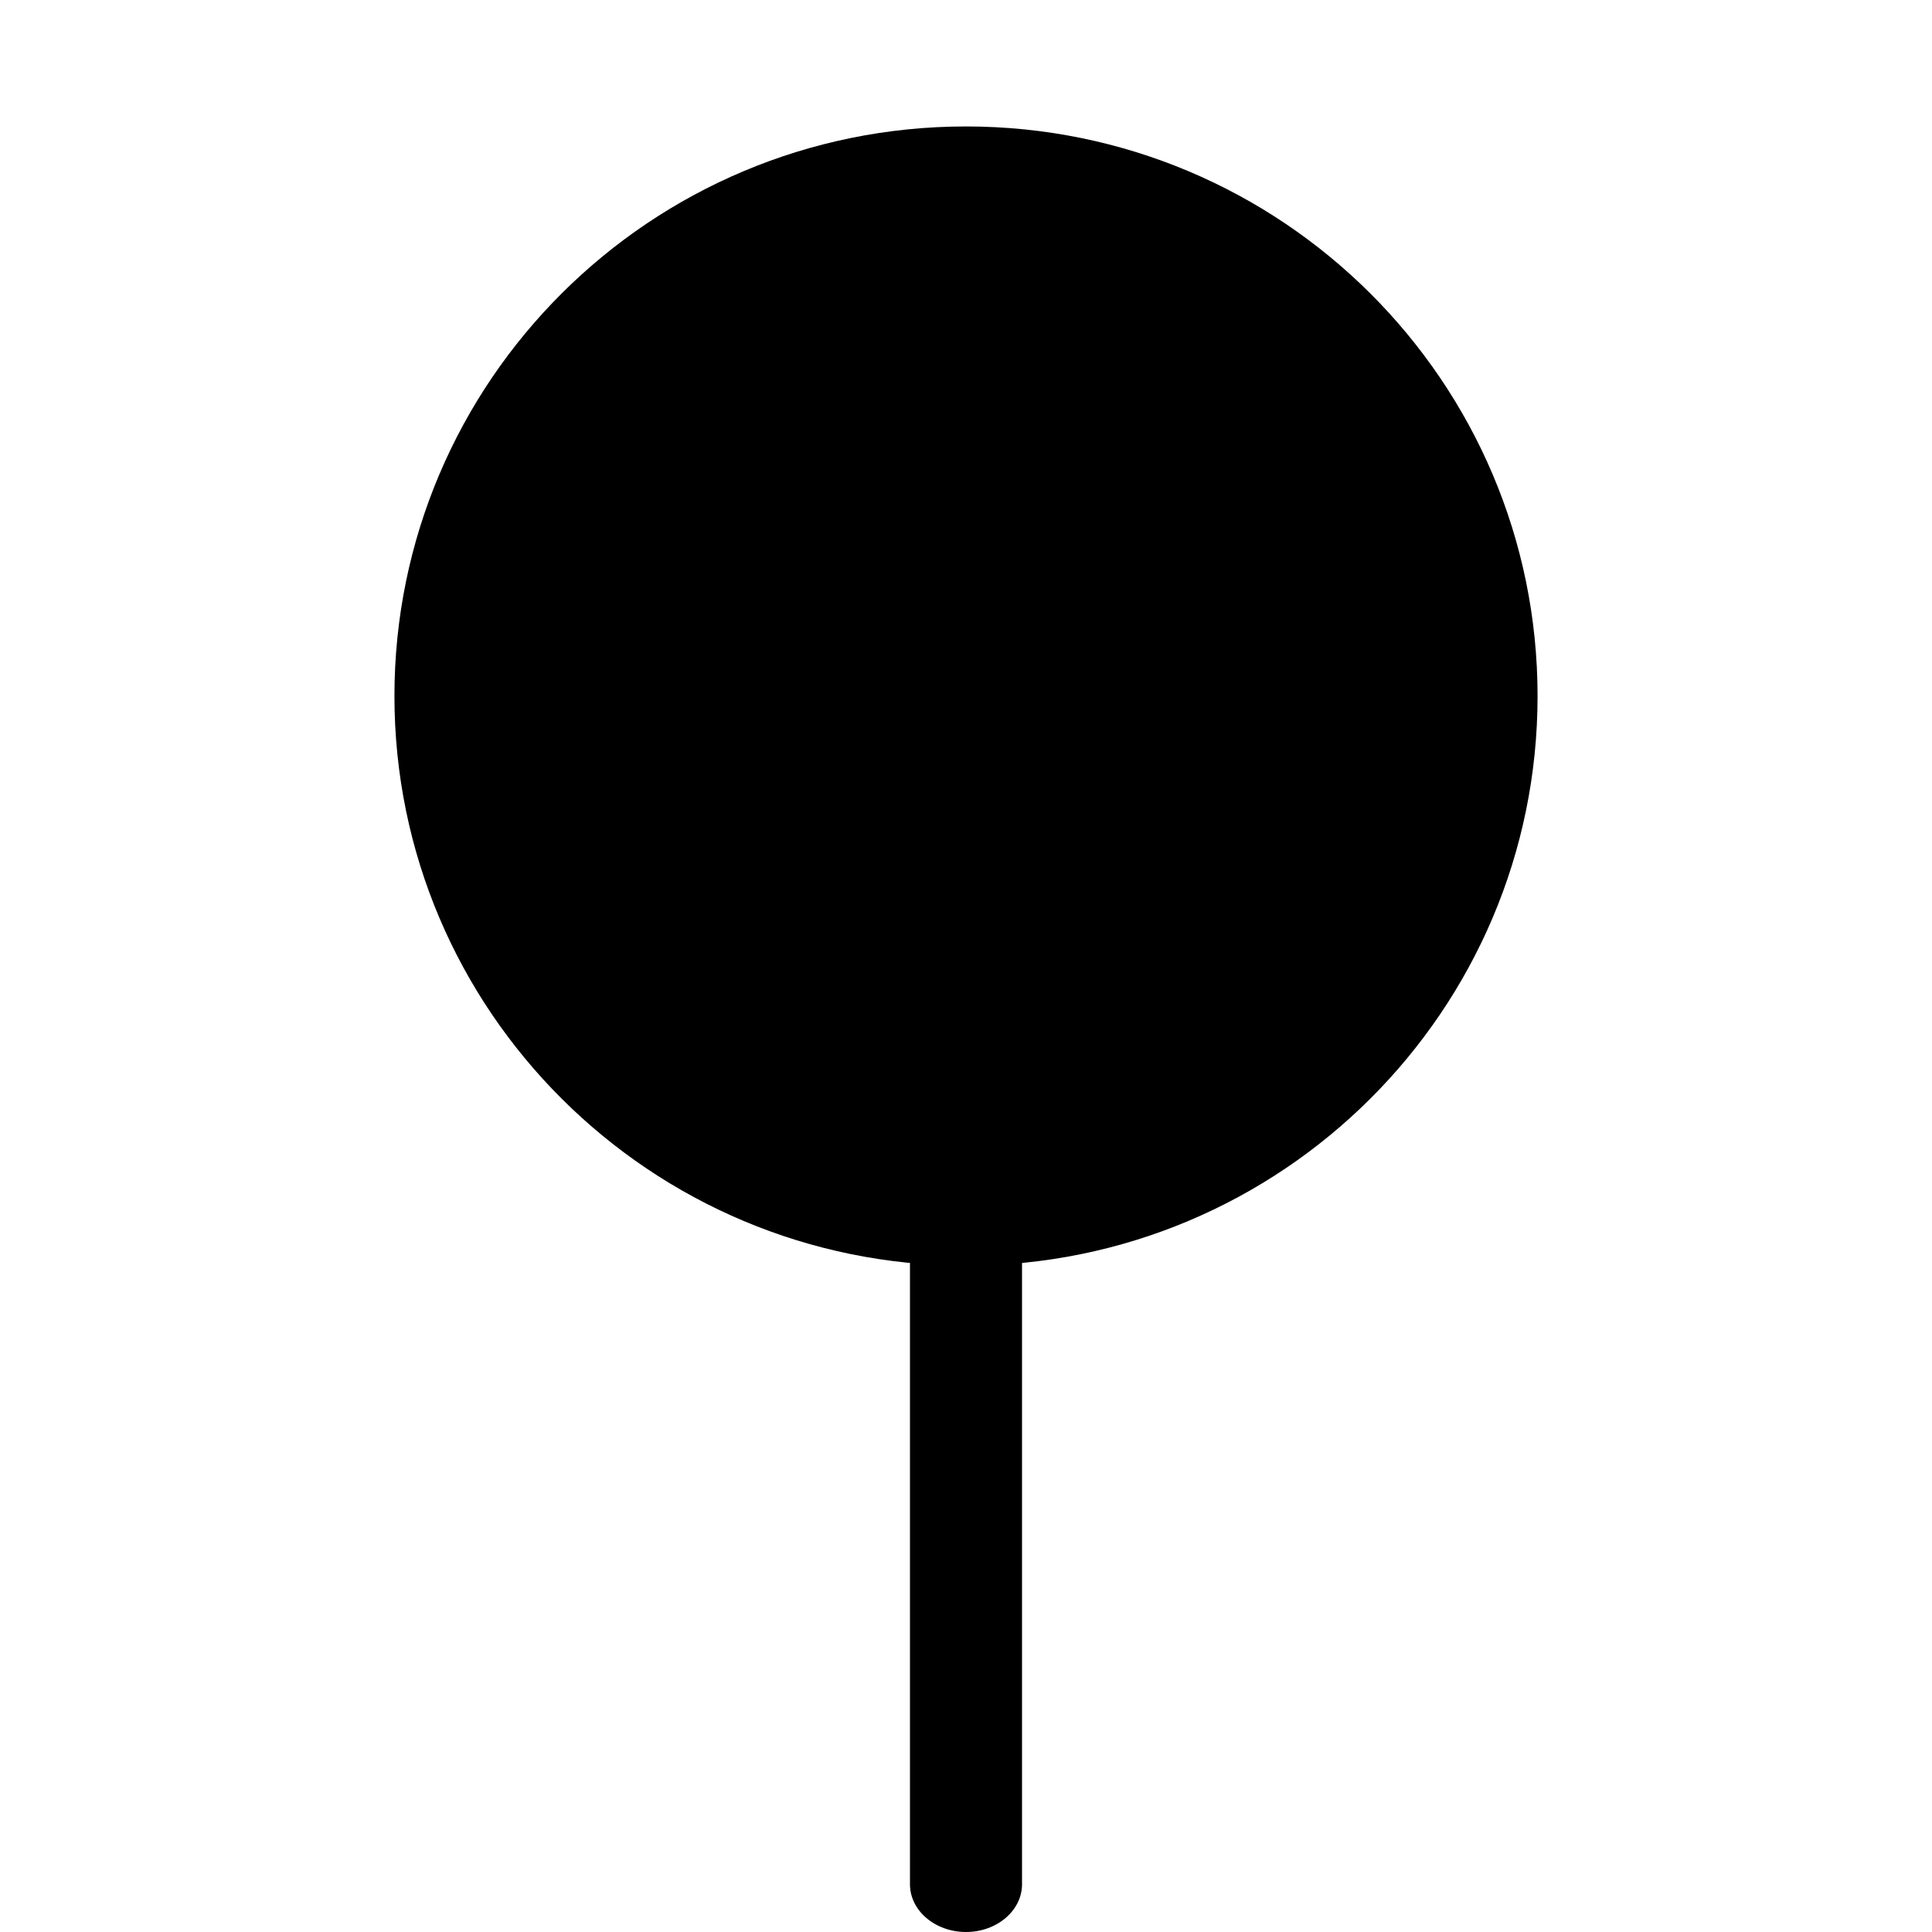
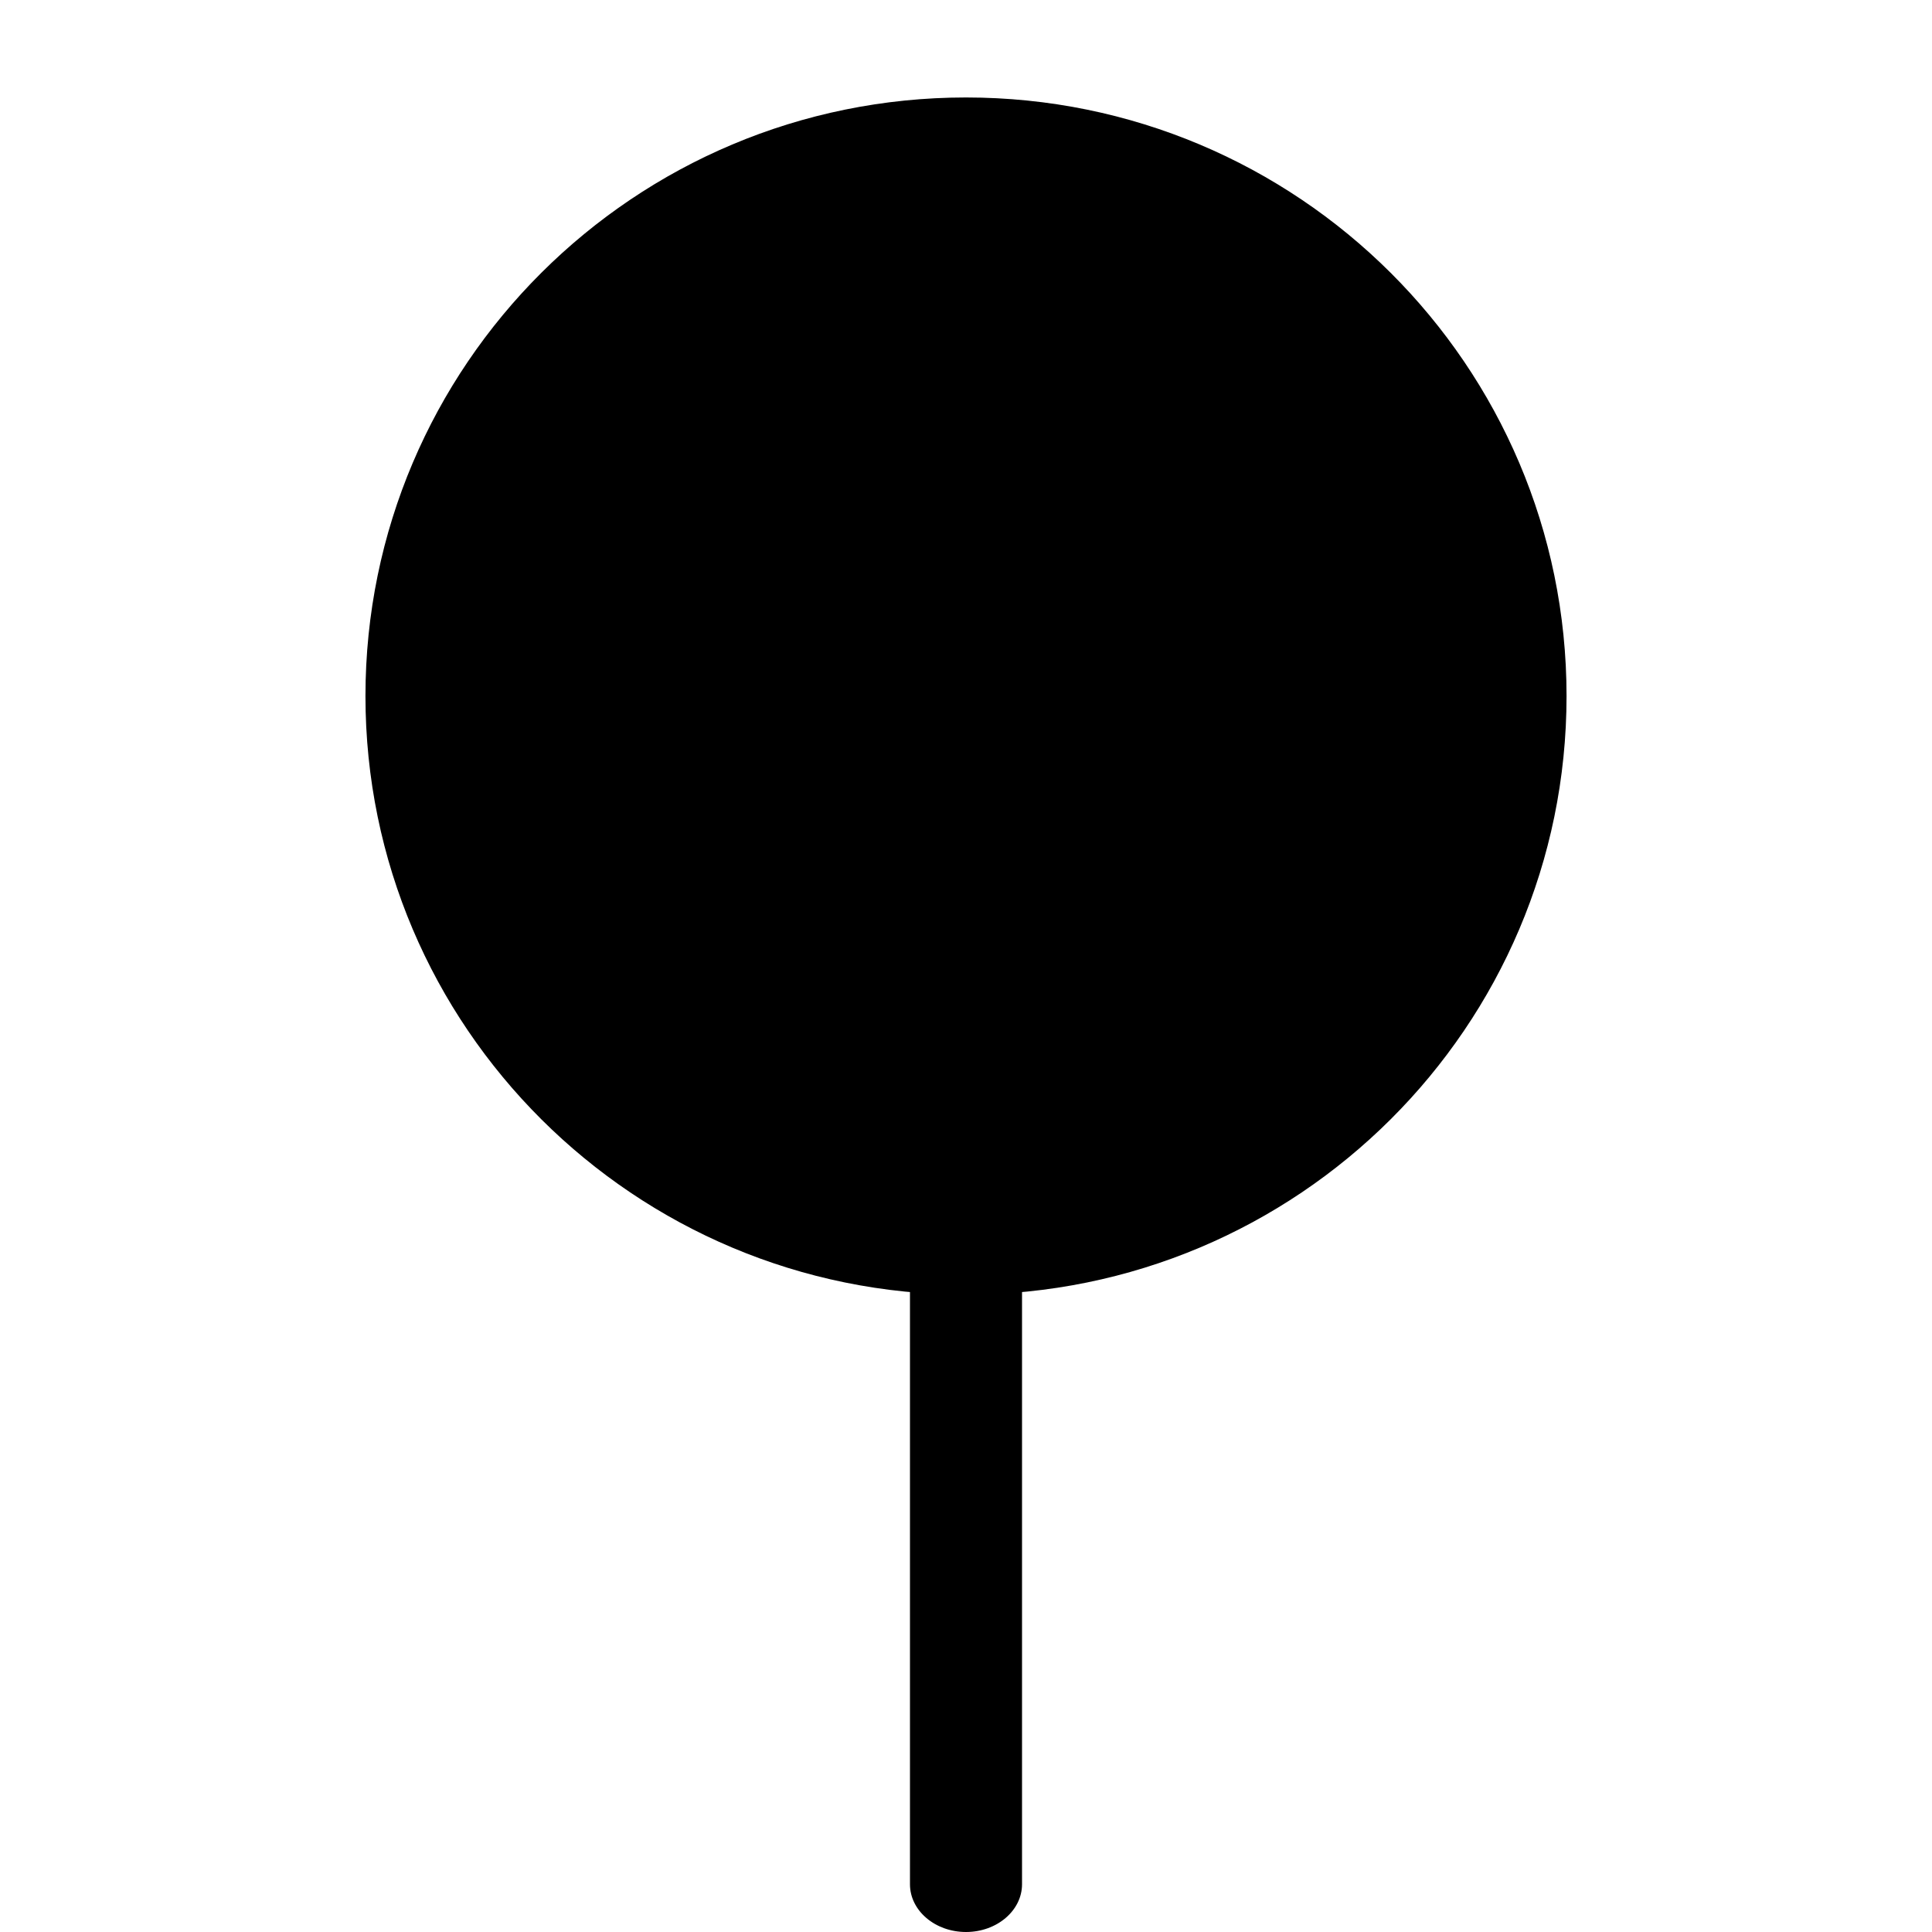
- <svg xmlns="http://www.w3.org/2000/svg" width="100" height="100" version="1.1" id="svg2302">
-   <defs id="defs2306" />
+ <svg xmlns="http://www.w3.org/2000/svg" id="svg2302" width="100" height="100" version="1.1">
  <g id="g933" transform="translate(0,3.469)">
-     <path fill="#000000" d="m 50,32.171 c 1.6,0 2.9,1.107 2.9,2.477 v 59.411 c 0,1.364 -1.302,2.472 -2.9,2.472 -1.601,0 -2.9,-1.108 -2.9,-2.472 V 34.648 c 0,-1.37 1.299,-2.477 2.9,-2.477 z" id="path2296" style="stroke:none;stroke-width:1;stroke-miterlimit:10;stroke-dasharray:none" />
-     <ellipse cy="32.559" cx="50" stroke-miterlimit="10" stroke-width="3" stroke="#000000" fill-opacity="1" fill="#00000" id="circle2298" rx="29.584" ry="29.483" style="fill:#000000;fill-opacity:1;stroke:none;stroke-width:3;stroke-miterlimit:10;stroke-dasharray:none" />
+     <path id="path2296" d="m50 32.171c1.6 0 2.9 1.107 2.9 2.477v59.411c0 1.364-1.302 2.472-2.9 2.472-1.601 0-2.9-1.108-2.9-2.472v-59.411c0-1.37 1.299-2.477 2.9-2.477z" />
+     <ellipse id="circle2298" cx="50" cy="32.559" rx="29.584" ry="29.483" stroke="#000" stroke-miterlimit="10" stroke-width="3" />
  </g>
</svg>
